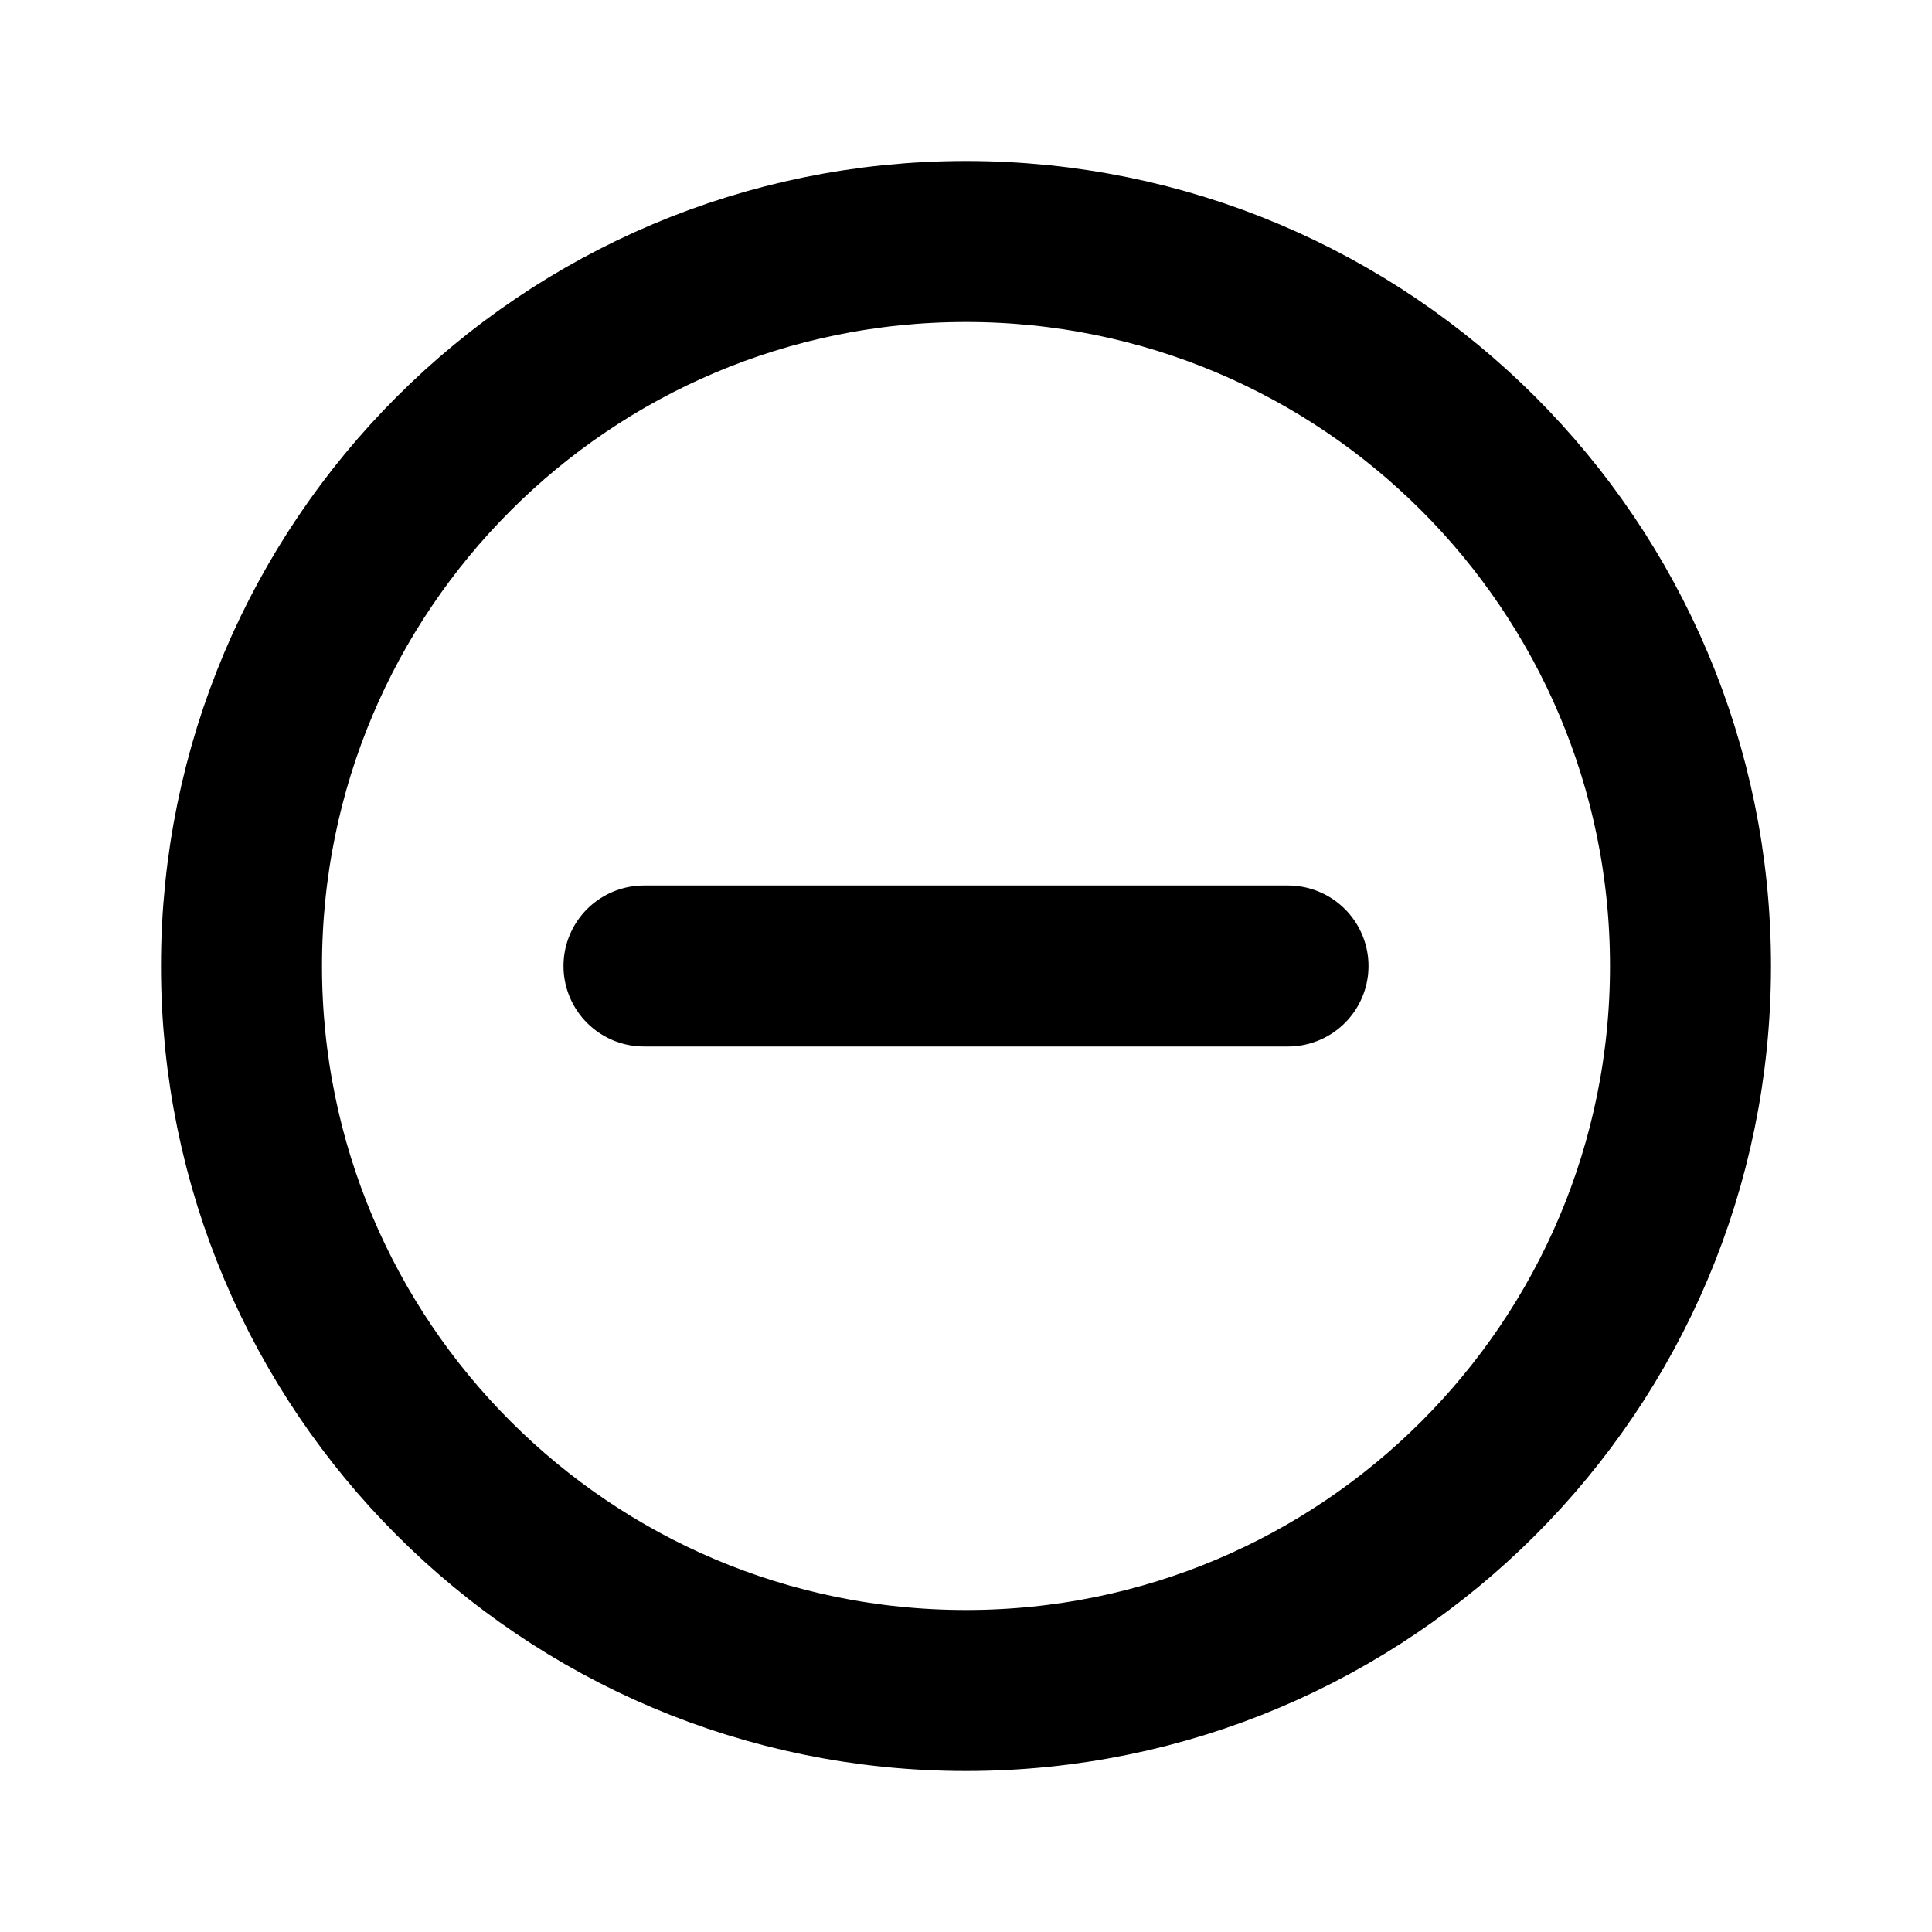
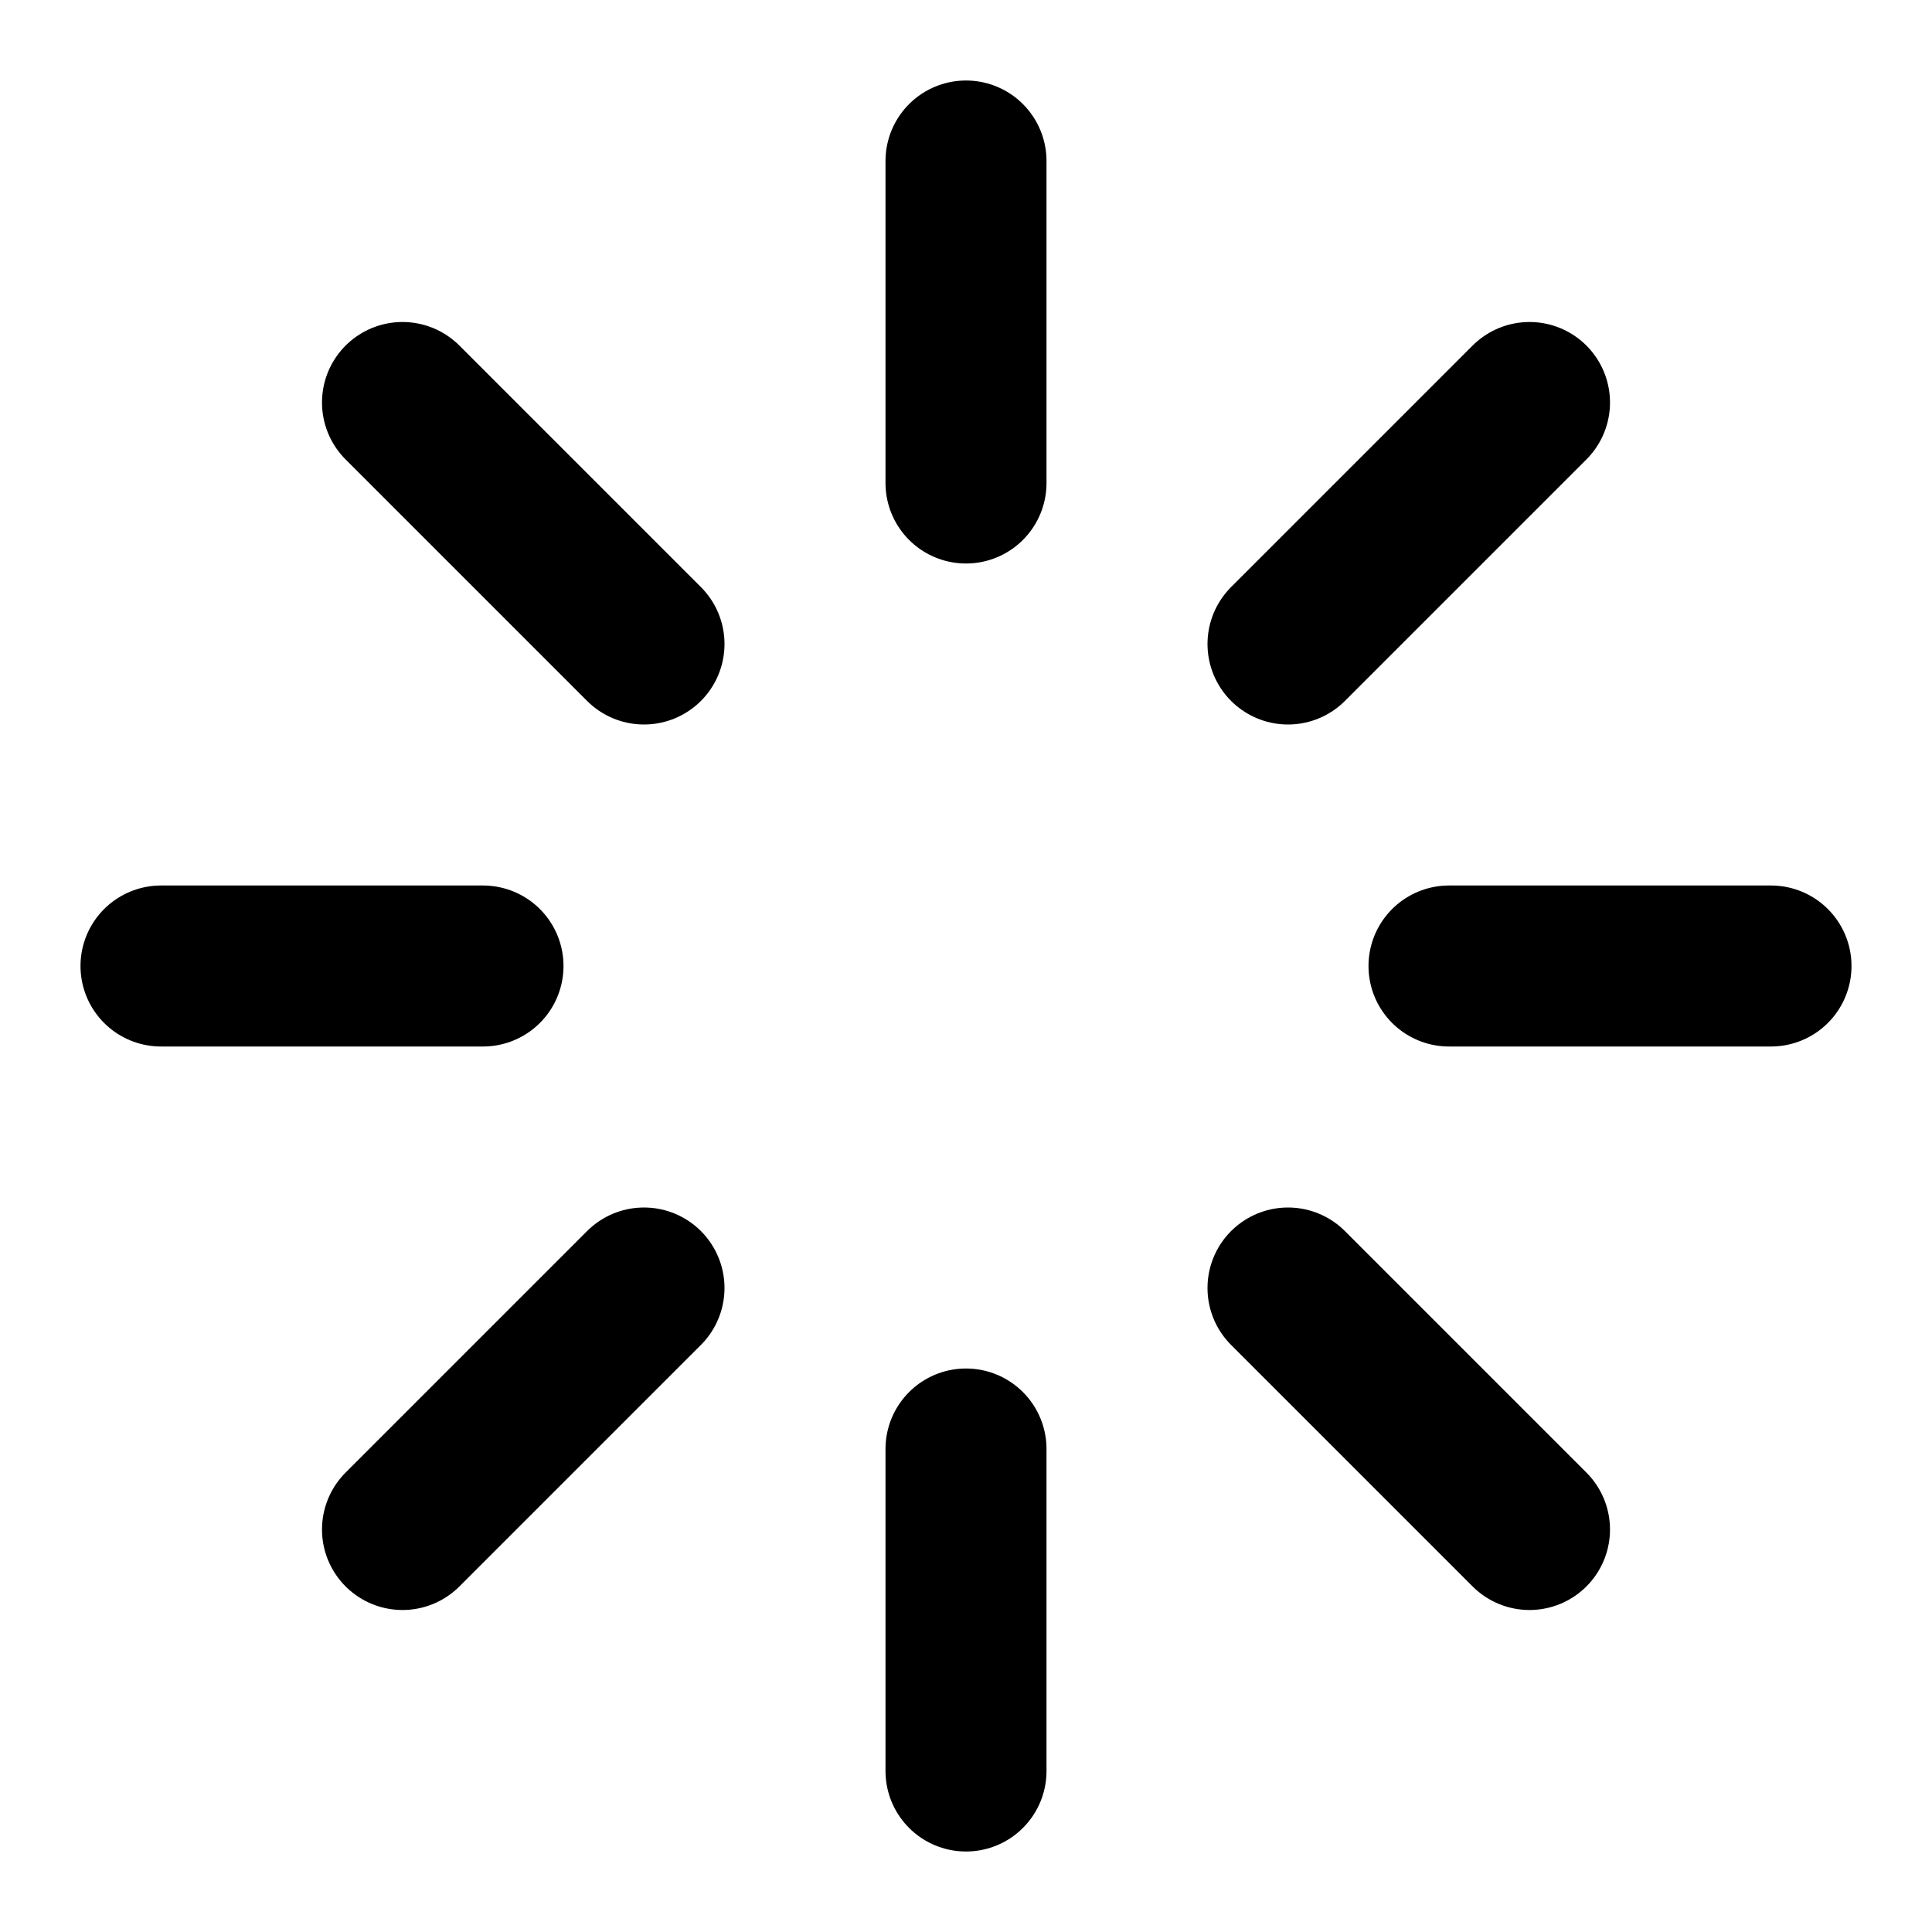
<svg xmlns="http://www.w3.org/2000/svg" width="800px" height="800px" viewBox="0 0 24 24" fill="none">
-   <path d="M8 12H16M21 12C21 16.971 16.971 21 12 21C7.029 21 3 16.971 3 12C3 7.029 7.029 3 12 3C16.971 3 21 7.029 21 12Z" stroke="#000000" stroke-width="2" stroke-linecap="round" stroke-linejoin="round" />
+   <path d="M16 16L19 19M18 12H22M8 8L5 5M16 8L19 5M8 16L5 19M2 12H6M12 2V6M12 18V22" stroke="#000000" stroke-width="2" stroke-linecap="round" stroke-linejoin="round" />
</svg>
